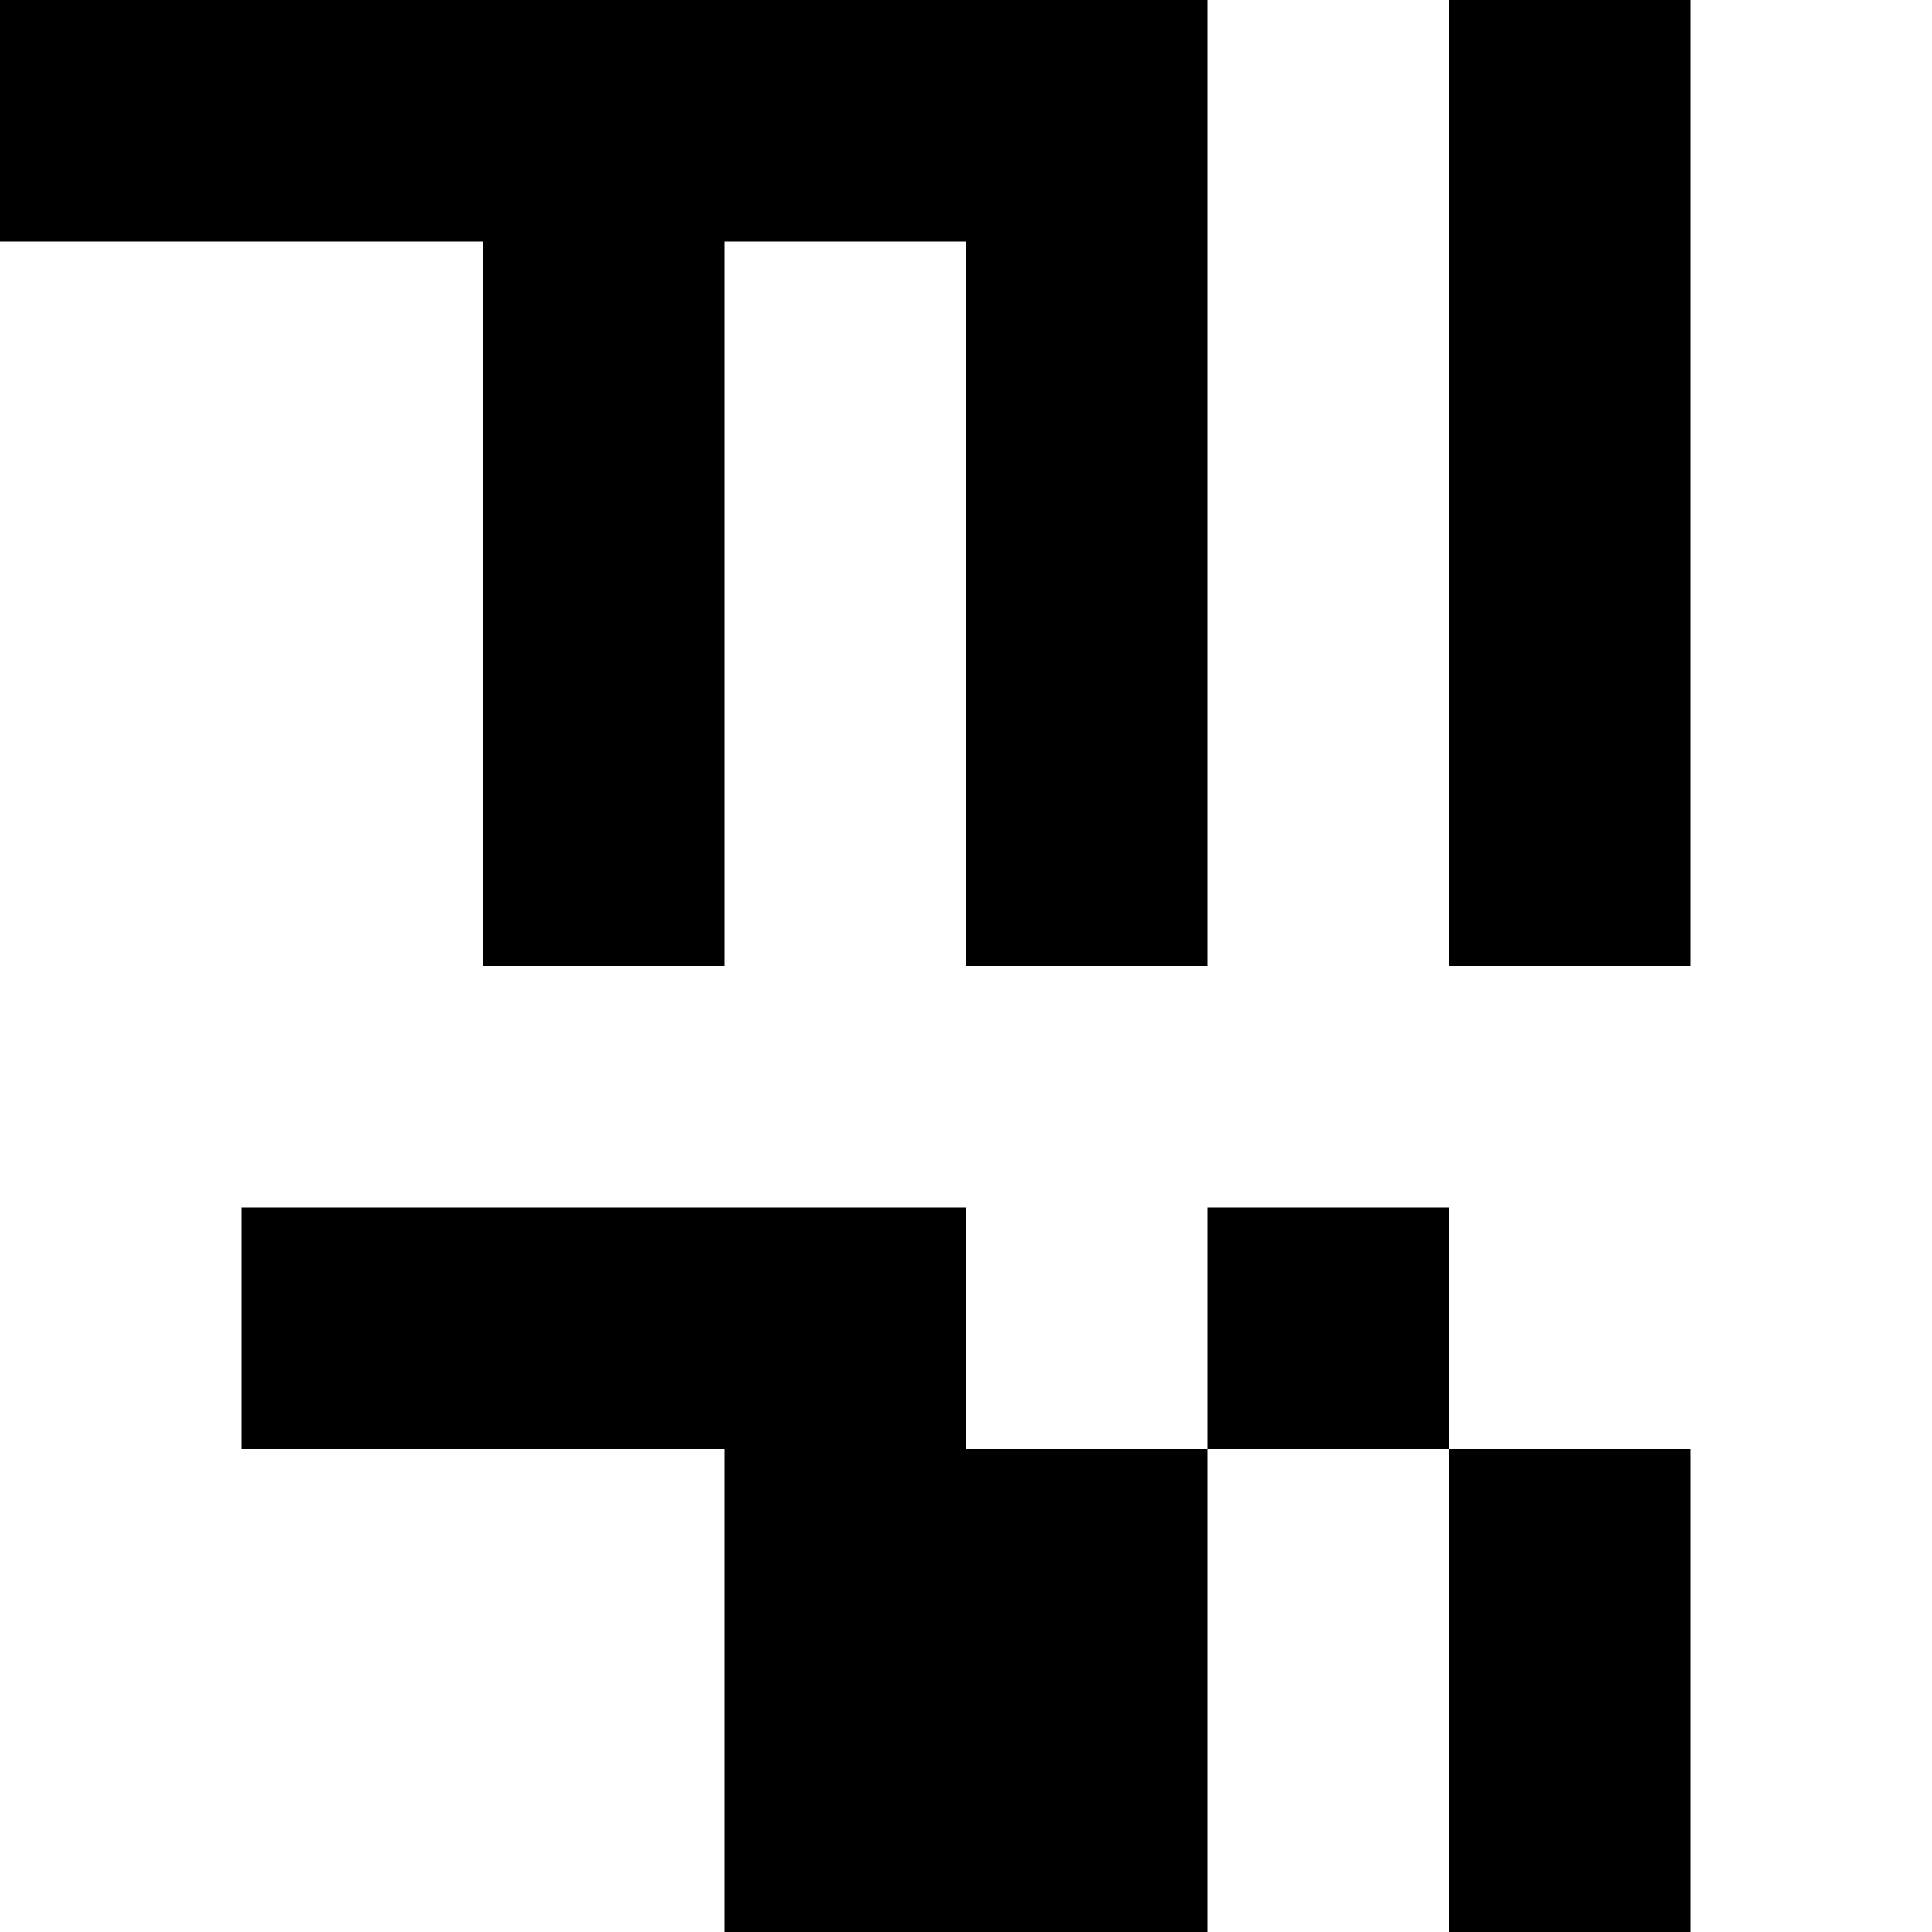
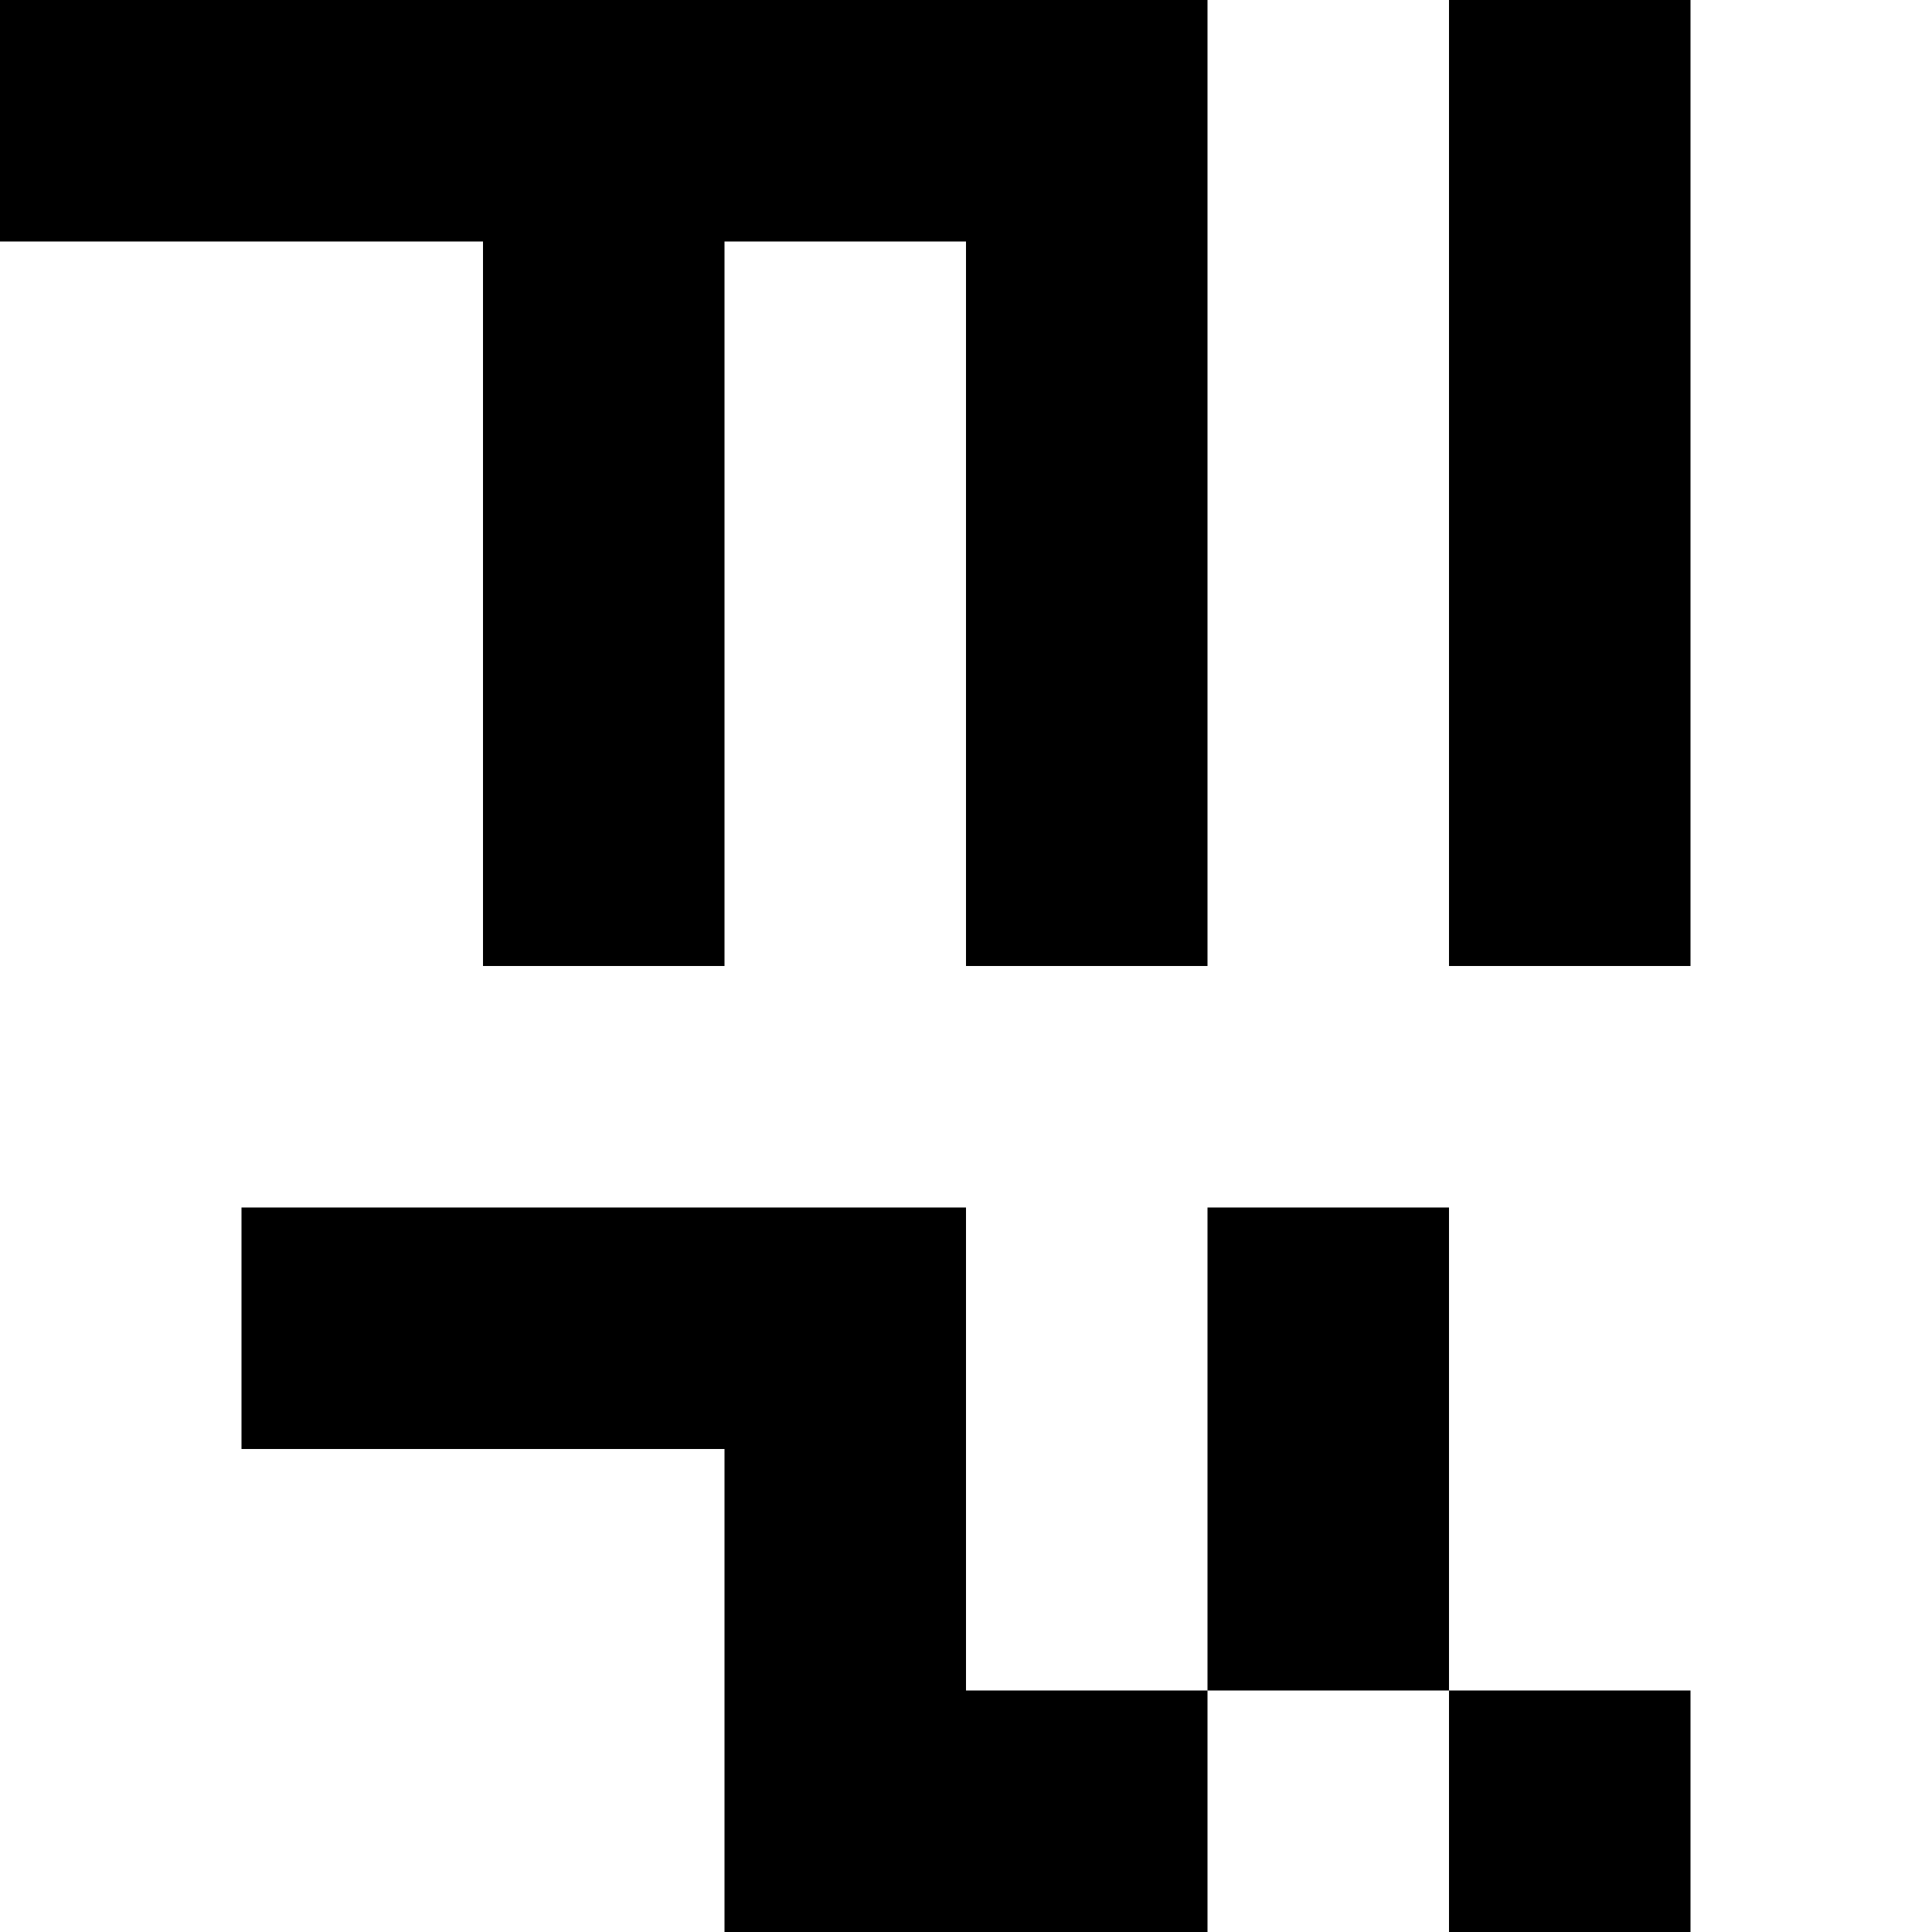
<svg xmlns="http://www.w3.org/2000/svg" viewBox="0 0 8 8">
-   <path d="M0 0h1v1H0zM1 0h1v1H1zM2 0h1v1H2zM3 0h1v1H3zM4 0h1v1H4zM2 1h1v1H2zM4 1h1v1H4zM2 2h1v1H2zM4 2h1v1H4zM2 3h1v1H2zM4 3h1v1H4zM6 0h1v1H6zM6 1h1v1H6zM6 2h1v1H6zM6 3h1v1H6zM1 5h1v1H1zM2 5h1v1H2zM3 5h1v1H3zM5 5h1v1H5zM3 6h1v1H3zM4 6h1v1H4zM6 6h1v1H6zM3 7h1v1H3zM4 7h1v1H4zM6 7h1v1H6z" />
+   <path d="M0 0h1v1H0zM1 0h1v1H1zM2 0h1v1H2zM3 0h1v1H3zM4 0h1v1H4zM2 1h1v1H2zM4 1h1v1H4zM2 2h1v1H2zM4 2h1v1H4zM2 3h1v1H2zM4 3h1v1H4zM6 0h1v1H6zM6 1h1v1H6zM6 2h1v1H6zM6 3h1v1H6zM1 5h1v1H1zM2 5h1v1H2zM3 5h1v1H3zM5 5h1v1H5zM3 6h1v1H3zM5 6h1v1H5zM3 7h1v1H3zM4 7h1v1H4zM6 7h1v1H6z" />
</svg>
